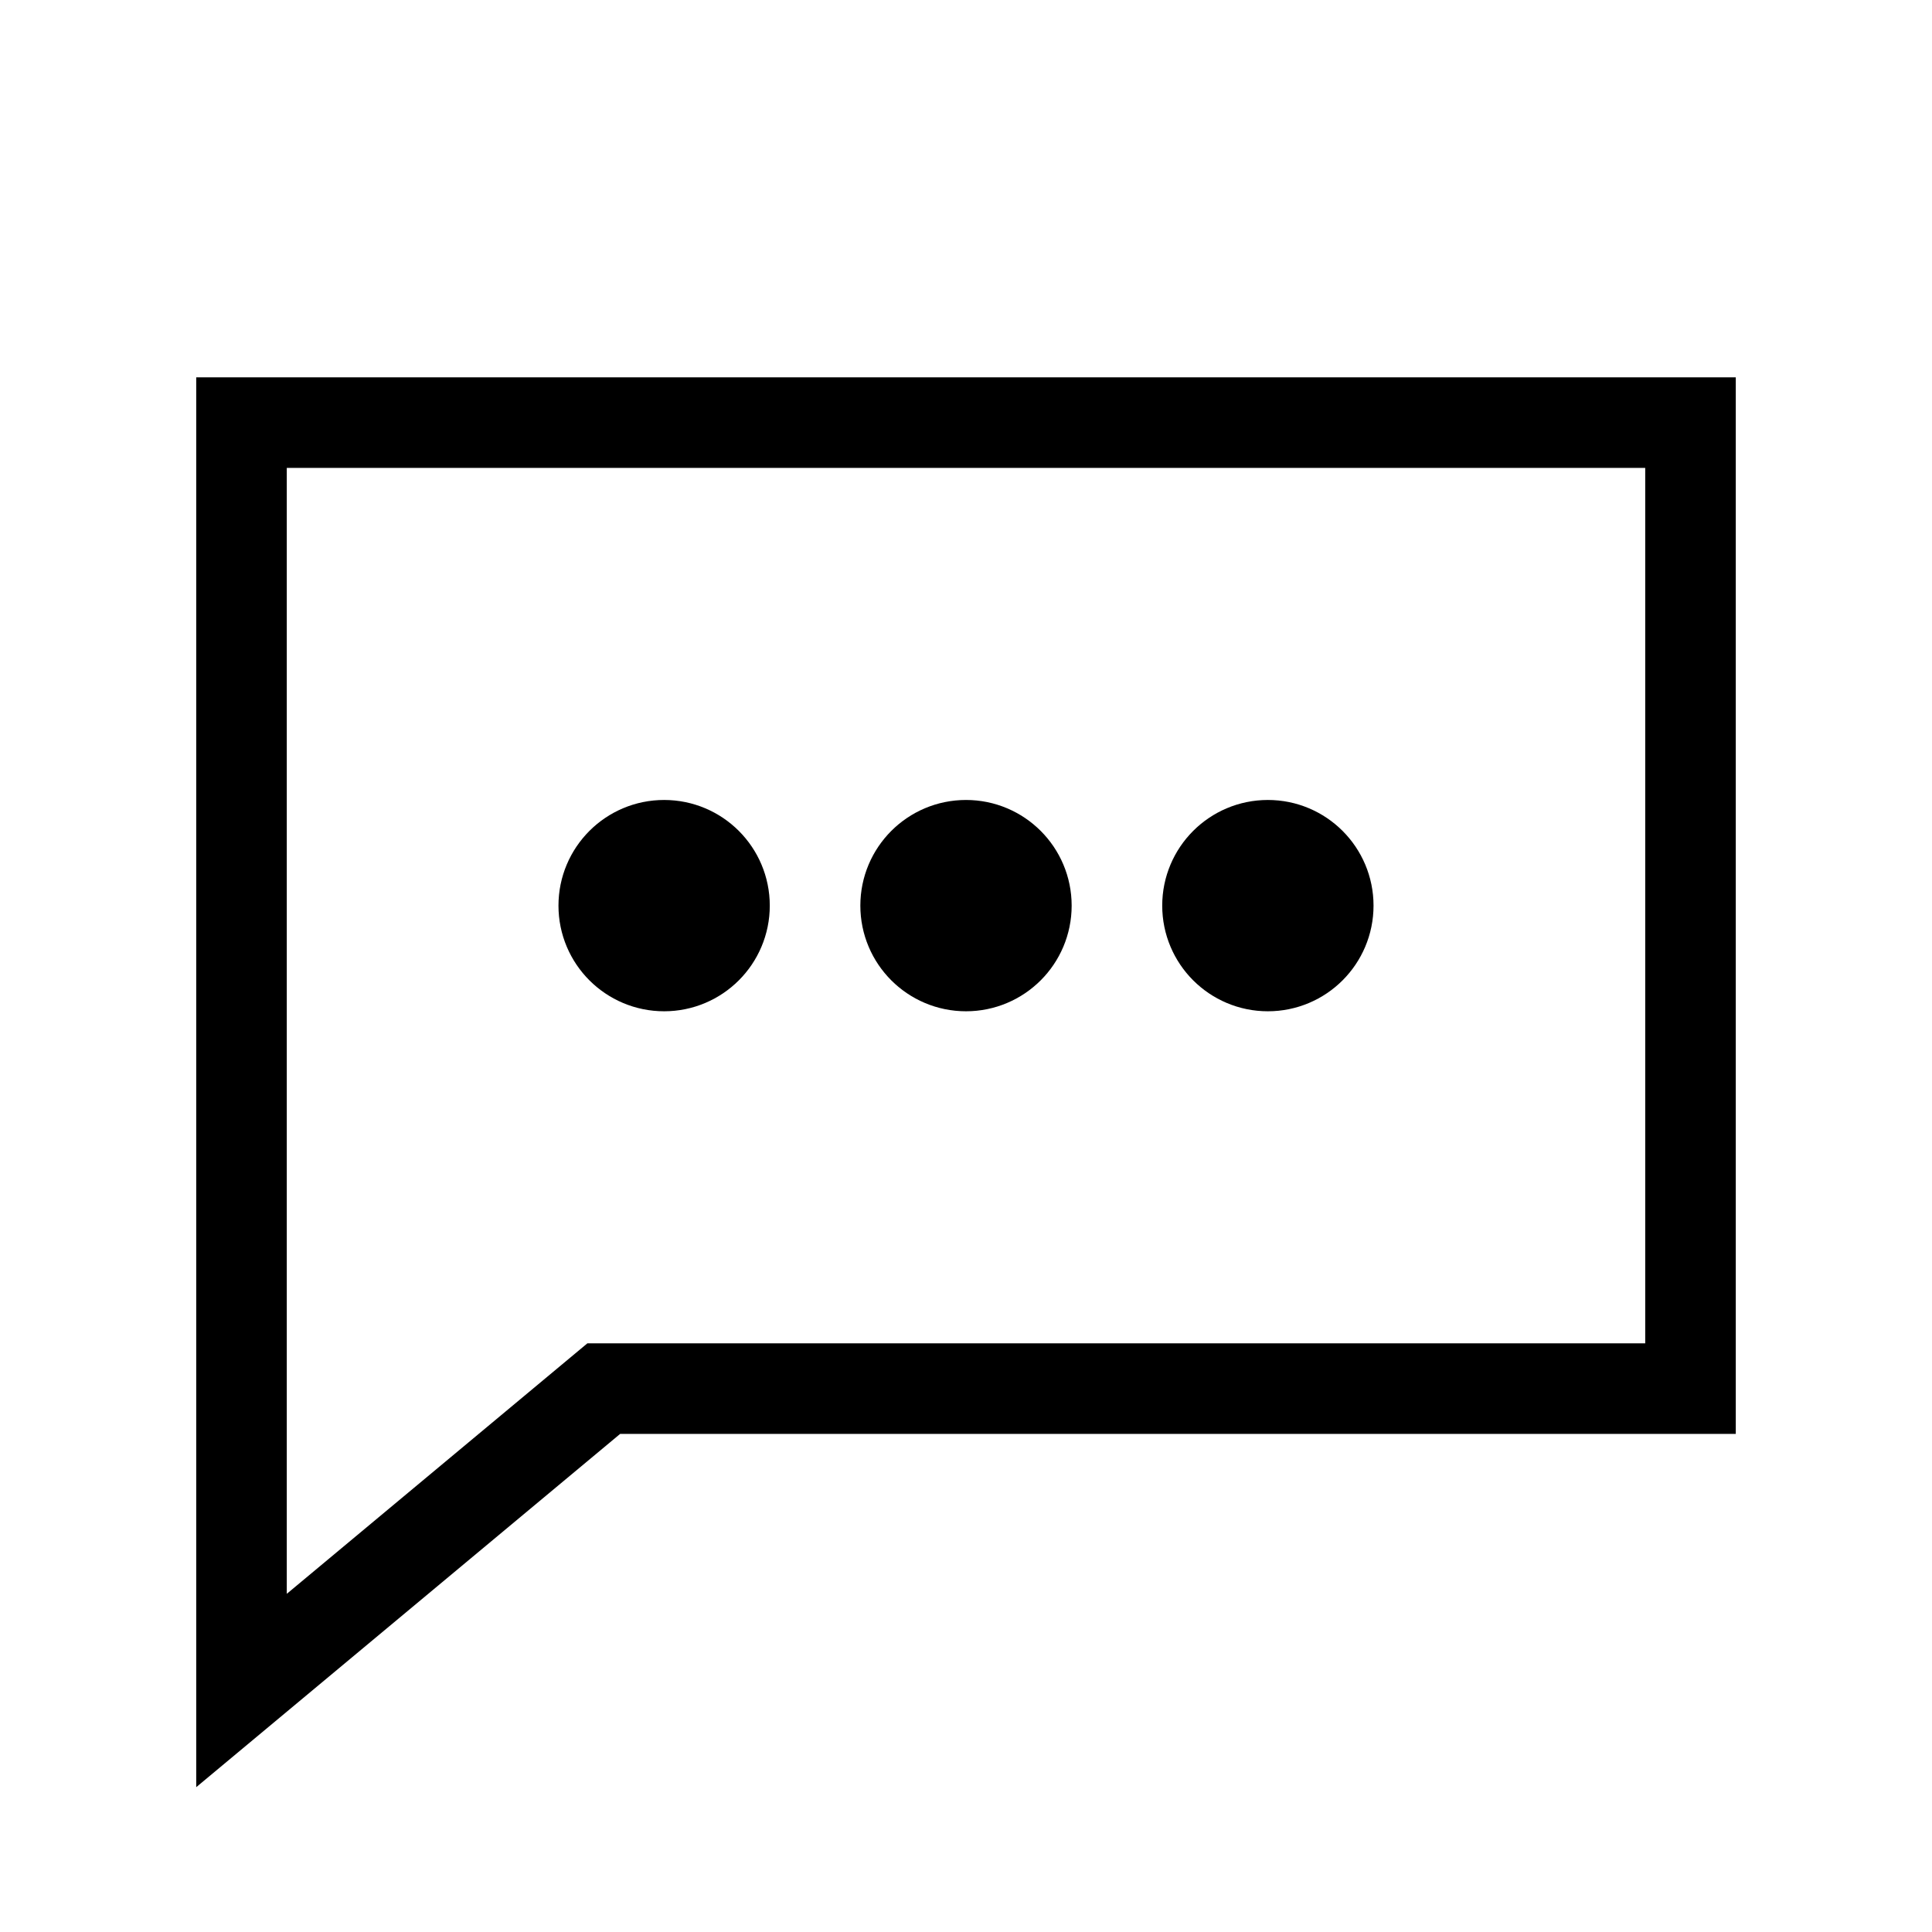
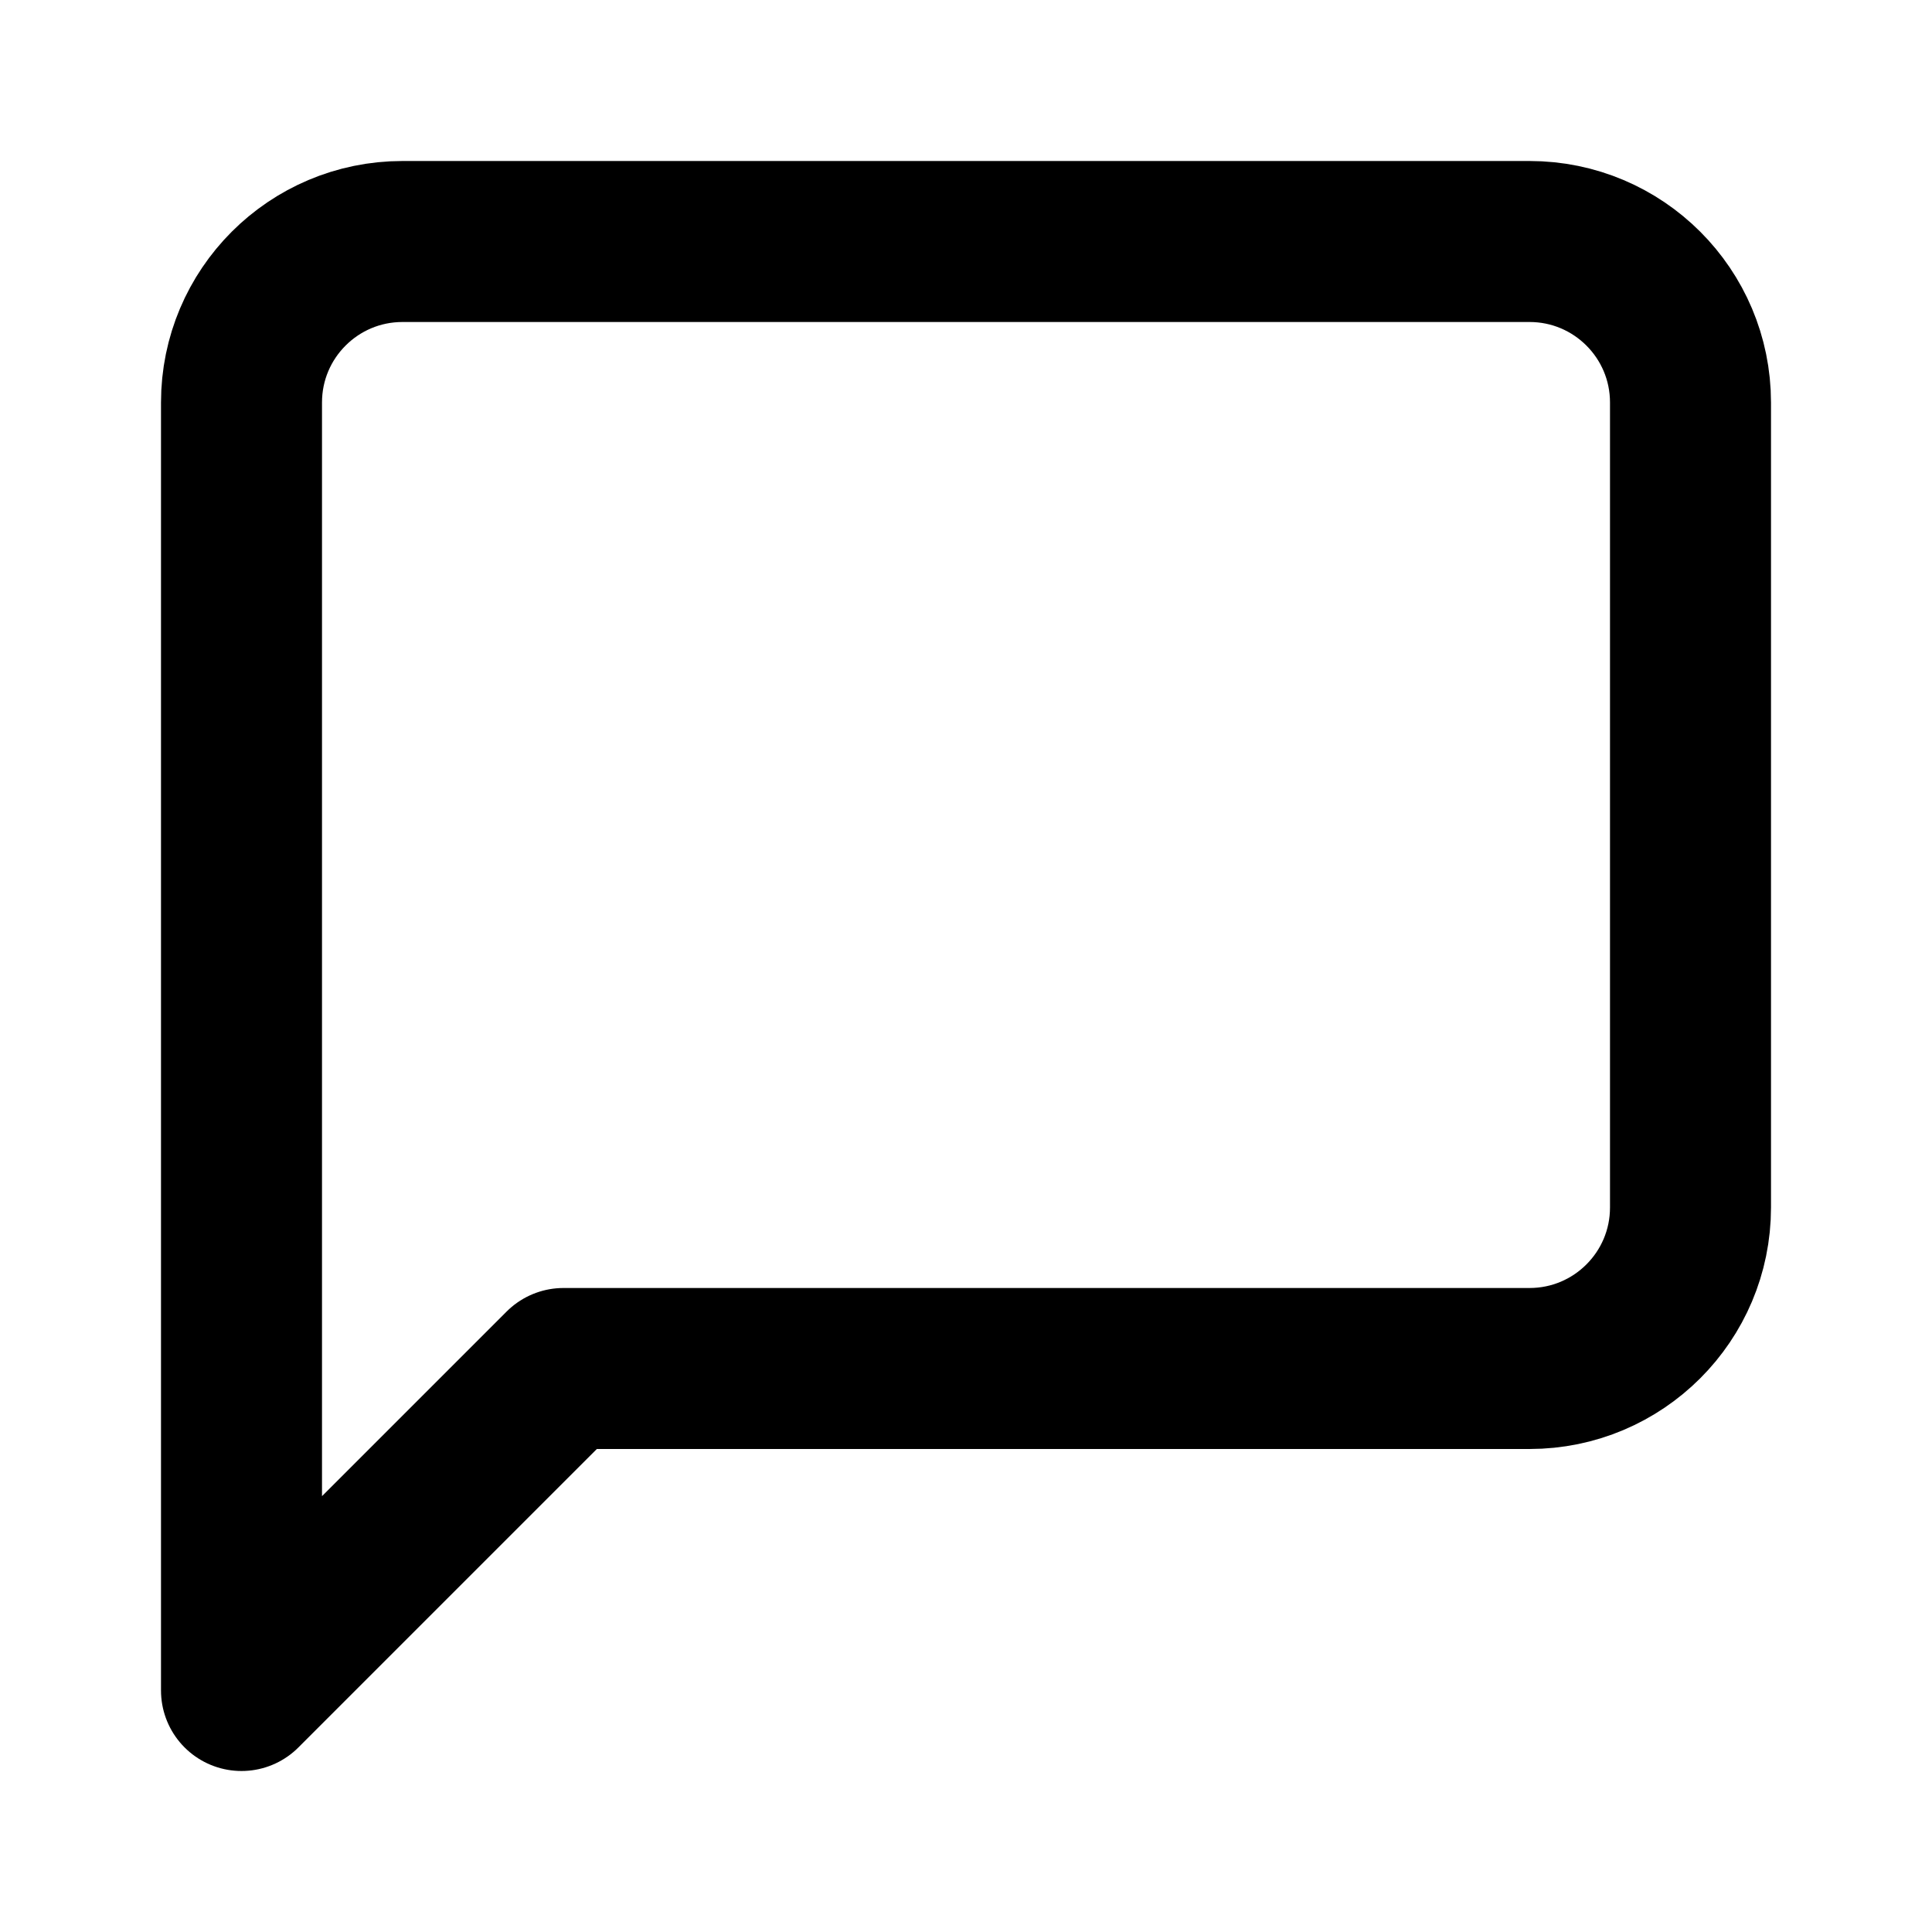
- <svg xmlns="http://www.w3.org/2000/svg" viewBox="0 0 64 64" fill="none" stroke="currentColor" stroke-width="3">
-   <path d="M8 14h48v32H20l-12 10V14z" />
-   <circle cx="22" cy="30" r="2" fill="currentColor" />
-   <circle cx="32" cy="30" r="2" fill="currentColor" />
-   <circle cx="42" cy="30" r="2" fill="currentColor" />
+ <svg xmlns="http://www.w3.org/2000/svg" viewBox="0 0 24 24" fill="none" stroke="currentColor" stroke-width="2" stroke-linecap="round" stroke-linejoin="round" role="img">
+   <path d="M21 15a2 2 0 0 1-2 2H7l-4 4V5a2 2 0 0 1 2-2h14a2 2 0 0 1 2 2z" />
</svg>
